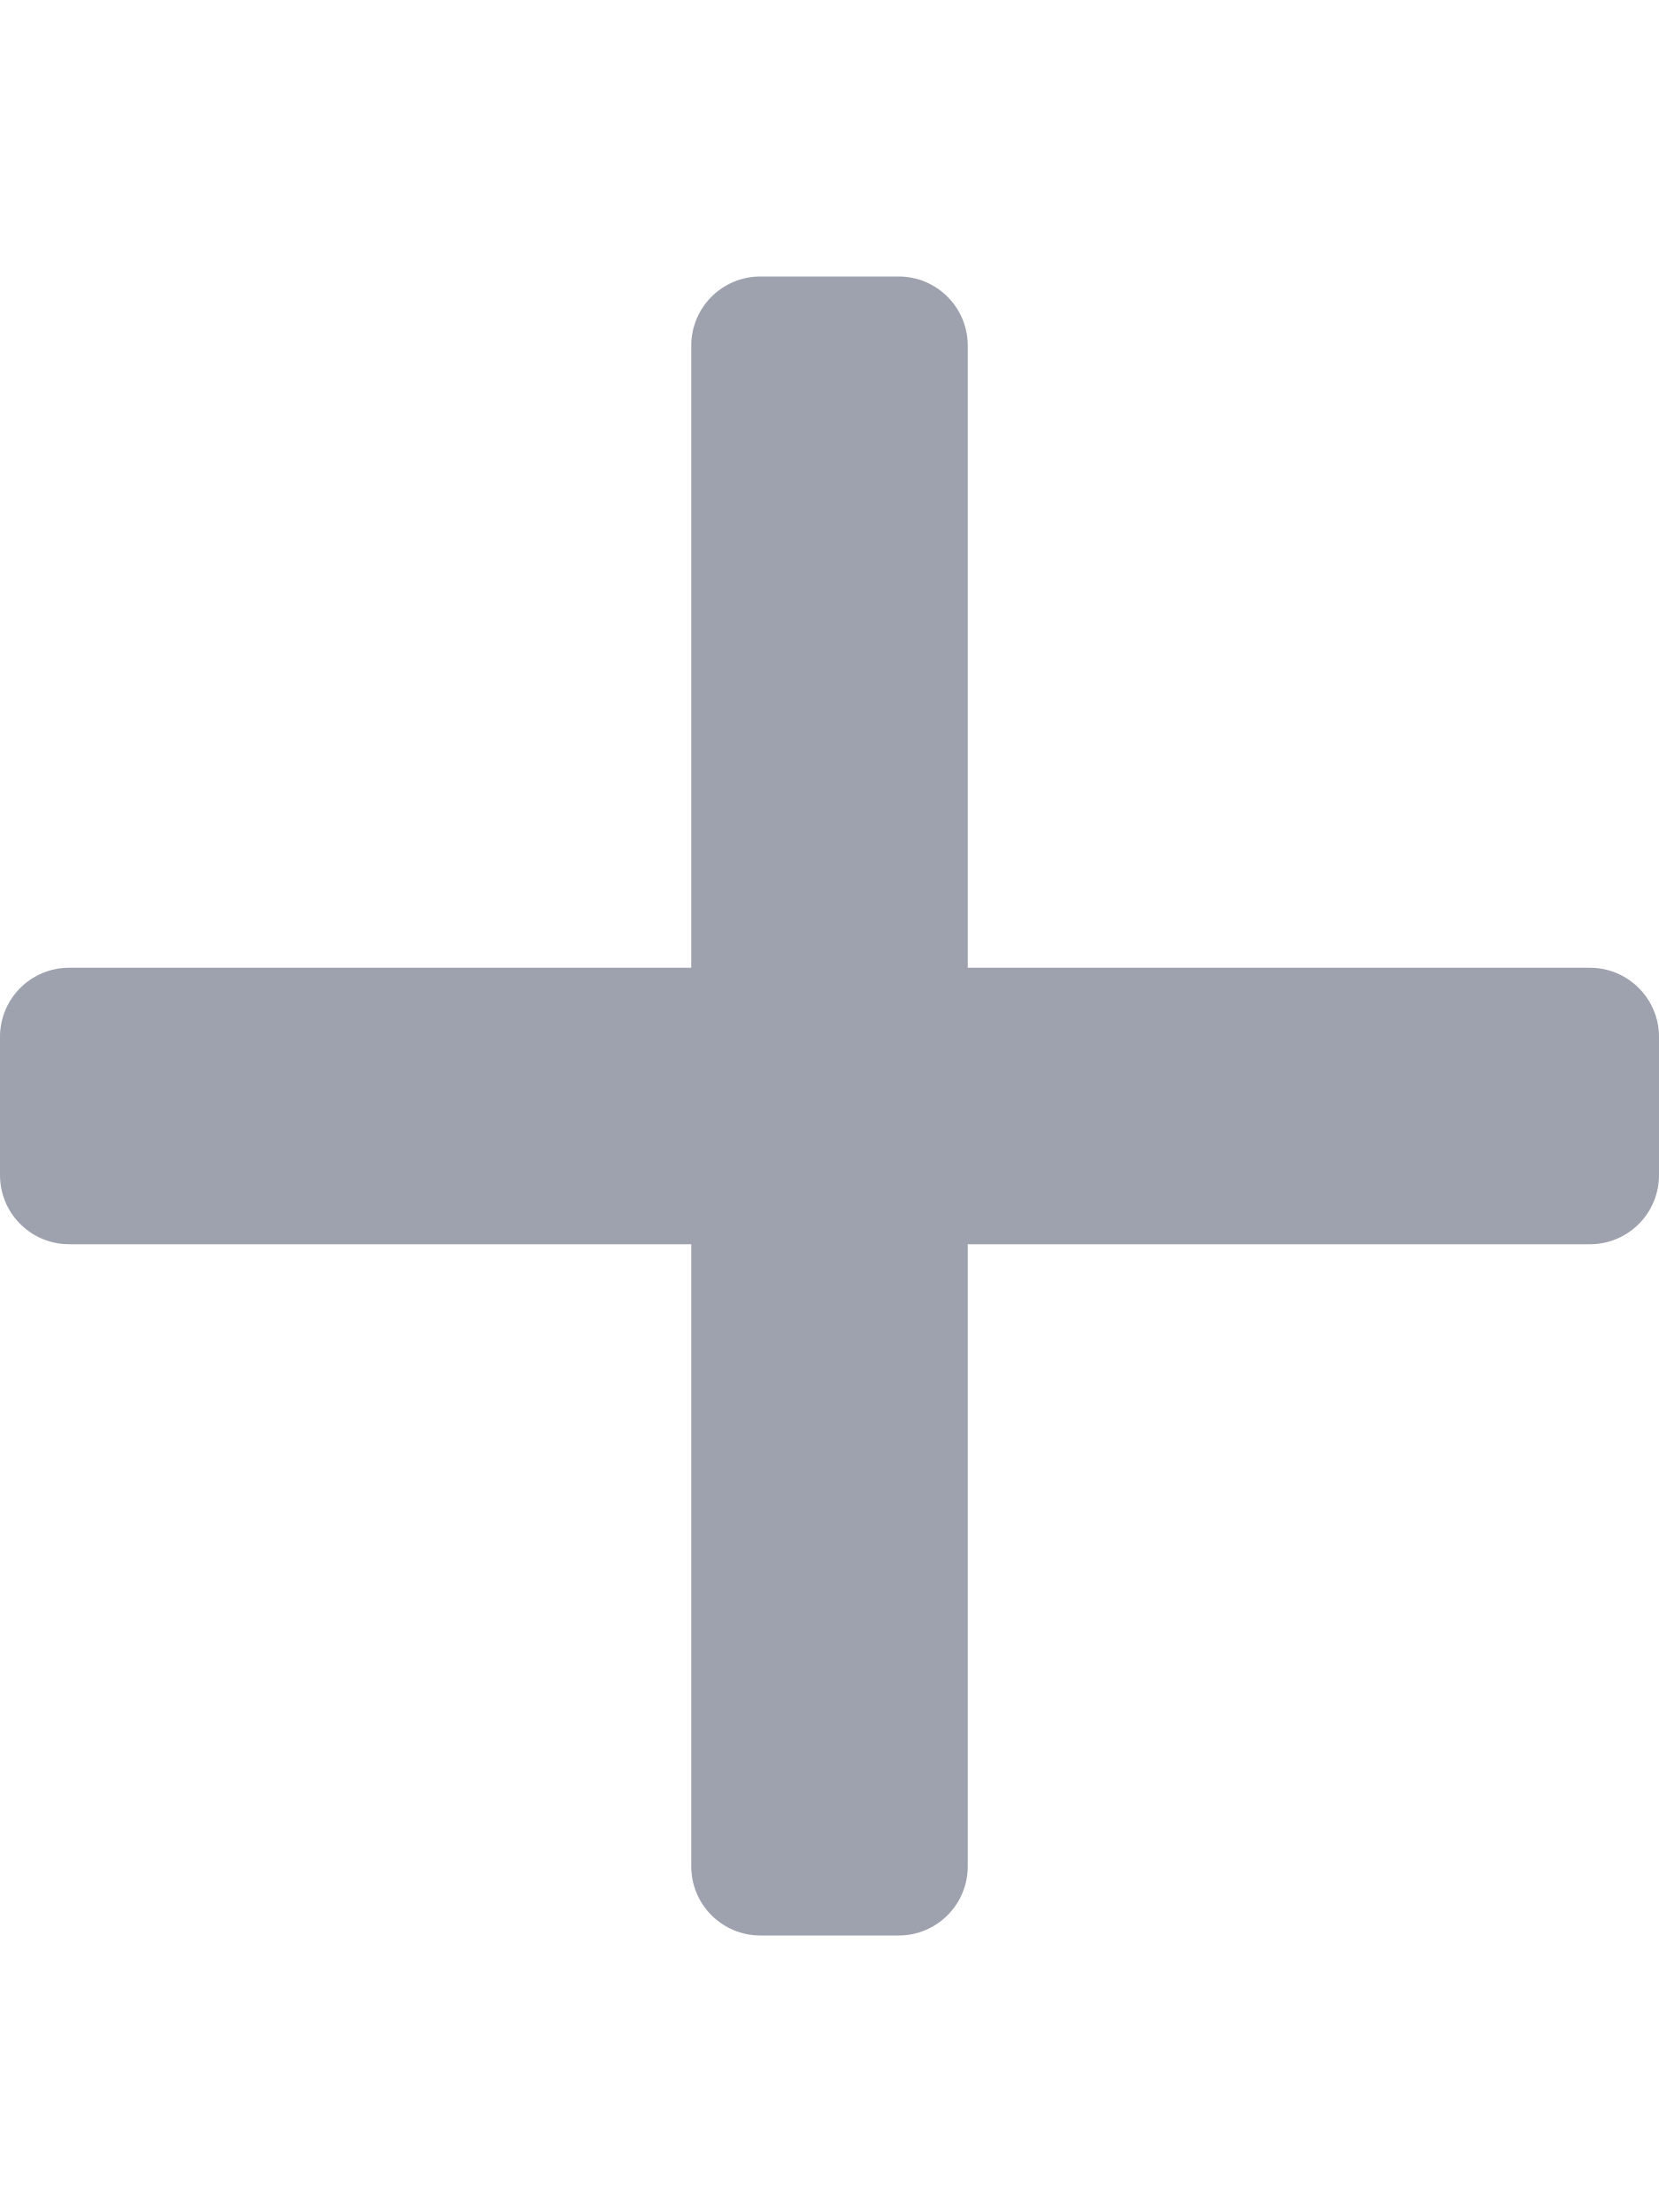
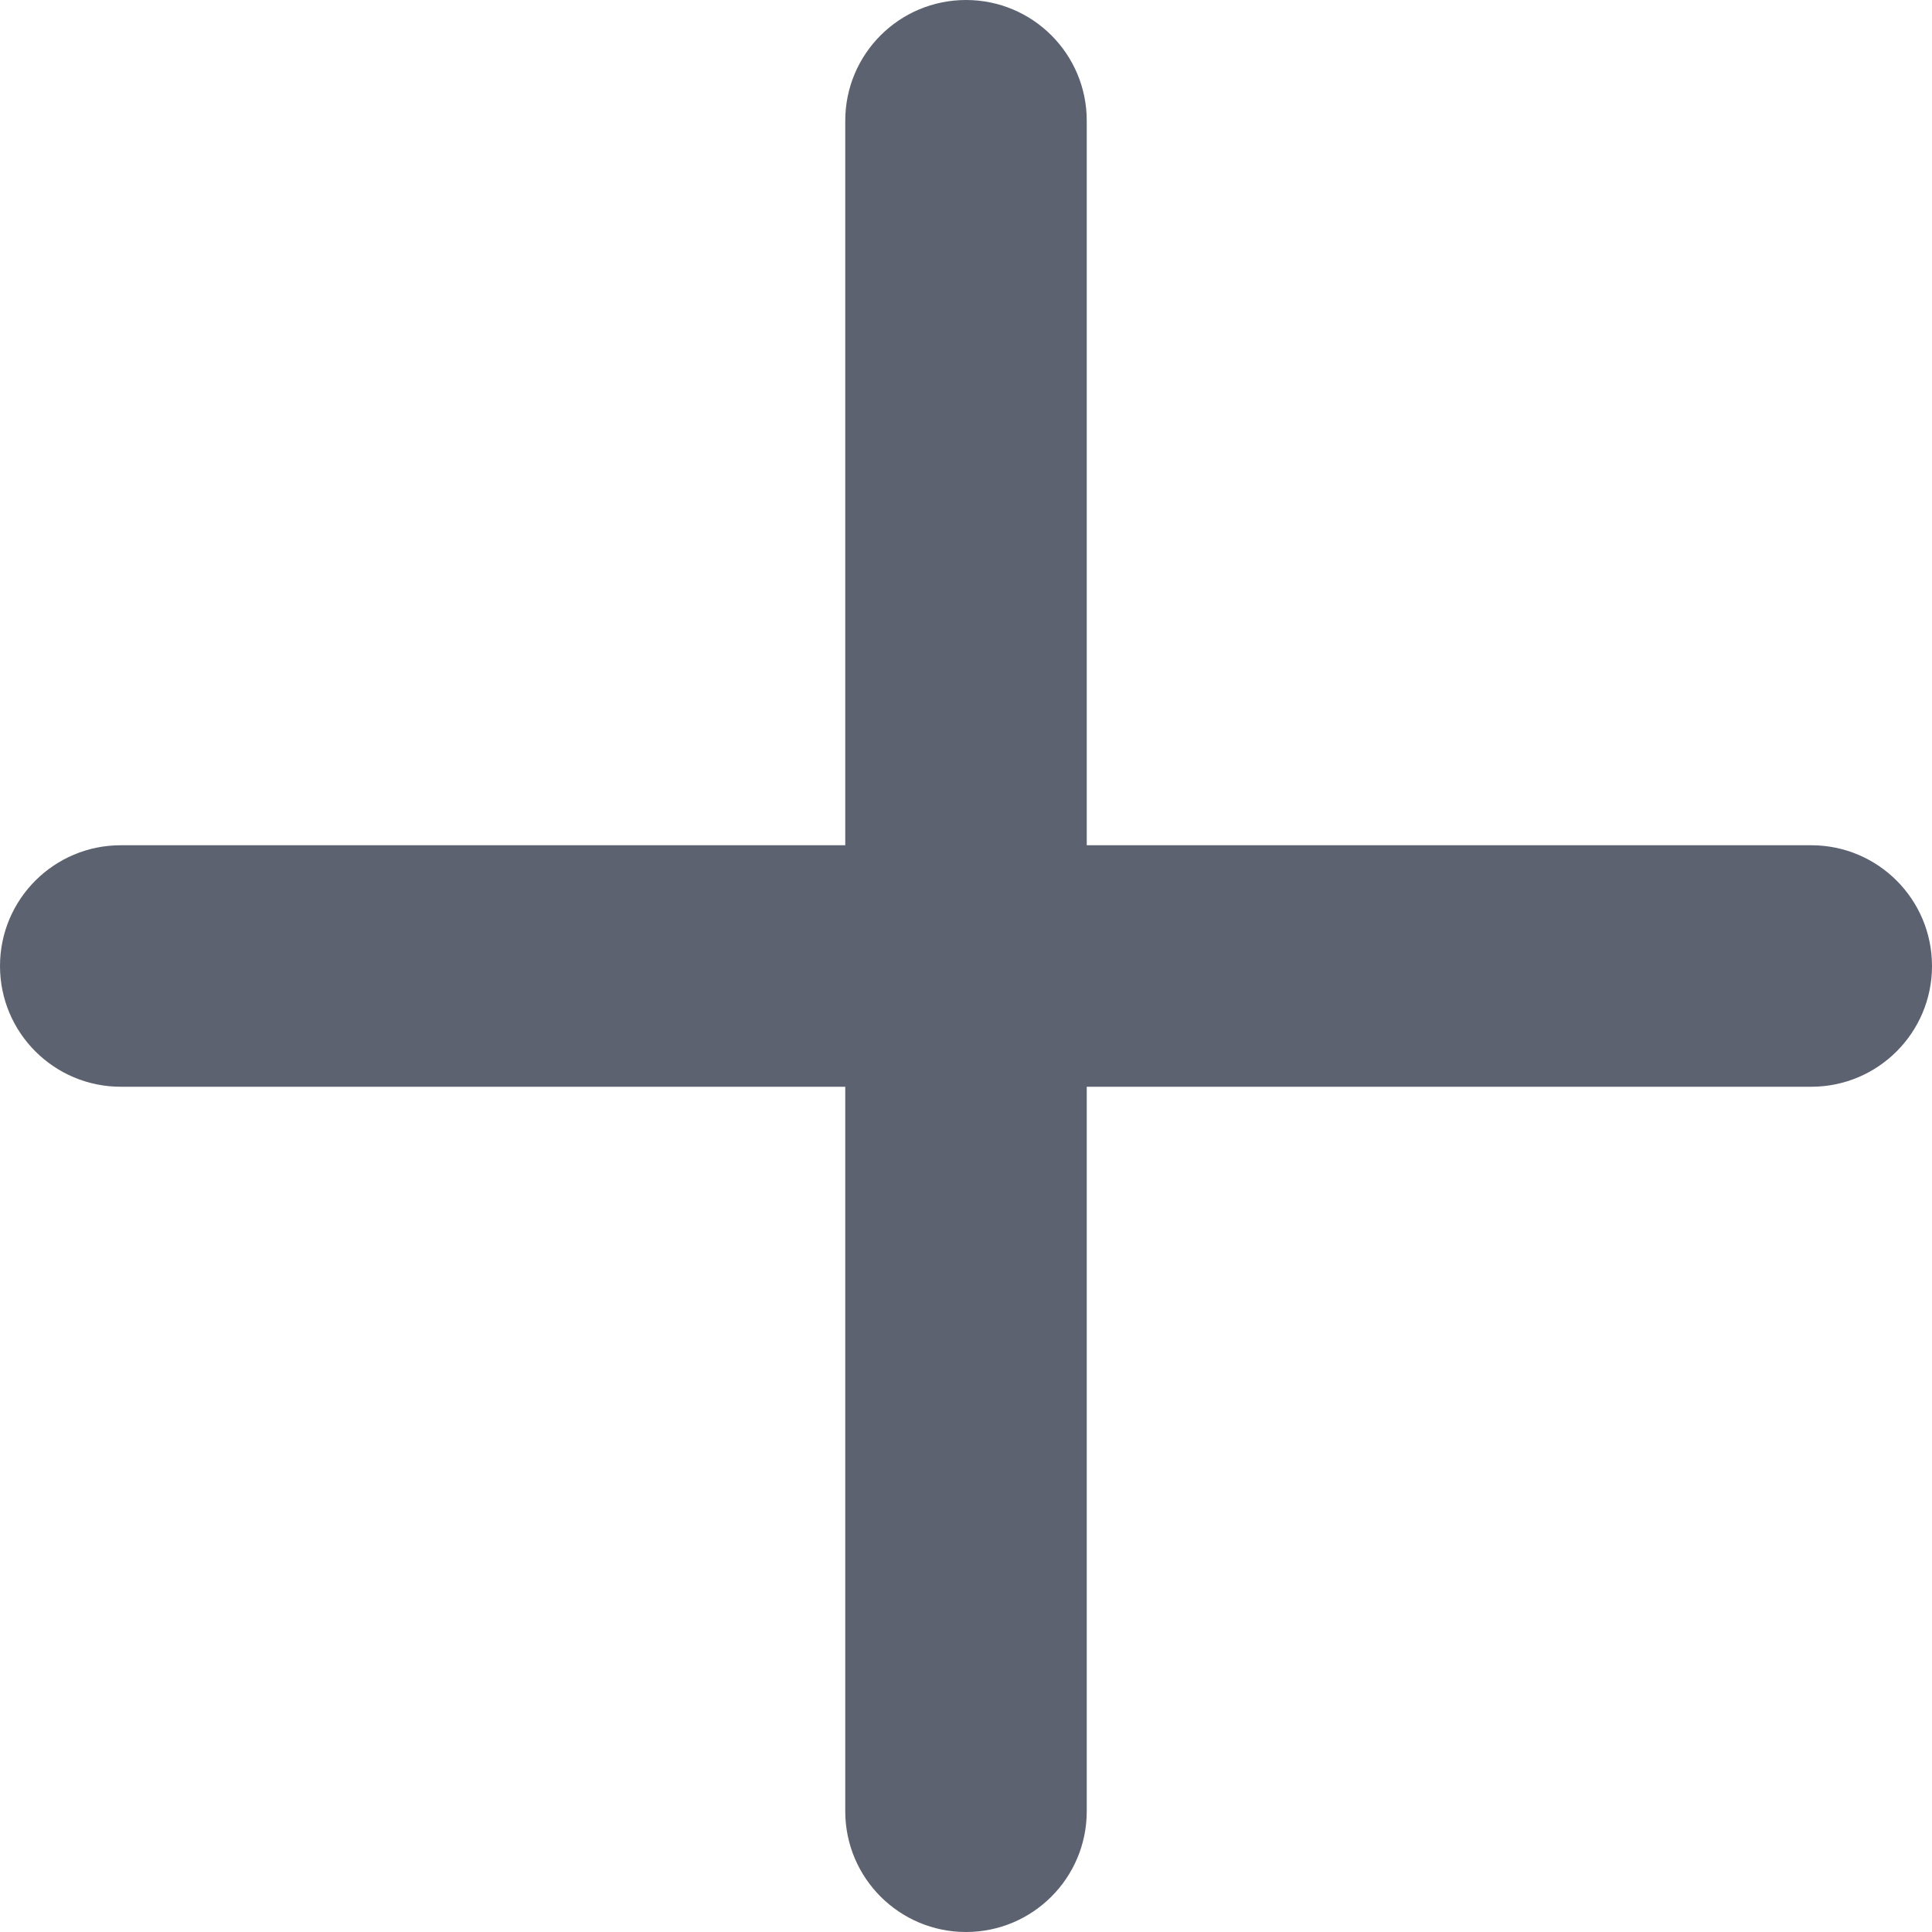
- <svg xmlns="http://www.w3.org/2000/svg" viewBox="0 0 384 512">
-   <path fill="#9DA2AE" d="M368 224H224V80c0-8.84-7.16-16-16-16h-32c-8.84 0-16 7.16-16 16v144H16c-8.84 0-16 7.16-16 16v32c0 8.84 7.16 16 16 16h144v144c0 8.84 7.16 16 16 16h32c8.84 0 16-7.16 16-16V288h144c8.84 0 16-7.16 16-16v-32c0-8.84-7.16-16-16-16z" />
+ <svg xmlns="http://www.w3.org/2000/svg" width="24" height="24" viewBox="0 0 24 24" fill="none">
+   <path fill-rule="evenodd" clip-rule="evenodd" d="M22.5 10.5H13.5V1.5C13.5 0.67 12.828 0 12 0C11.172 0 10.5 0.67 10.5 1.5V10.5H1.5C0.672 10.5 0 11.171 0 12C0 12.829 0.672 13.5 1.5 13.5H10.5V22.5C10.5 23.329 11.172 24 12 24C12.828 24 13.5 23.329 13.5 22.5V13.5H22.5C23.328 13.5 24 12.829 24 12C24 11.171 23.328 10.5 22.5 10.5Z" fill="#5C6270" />
</svg>
